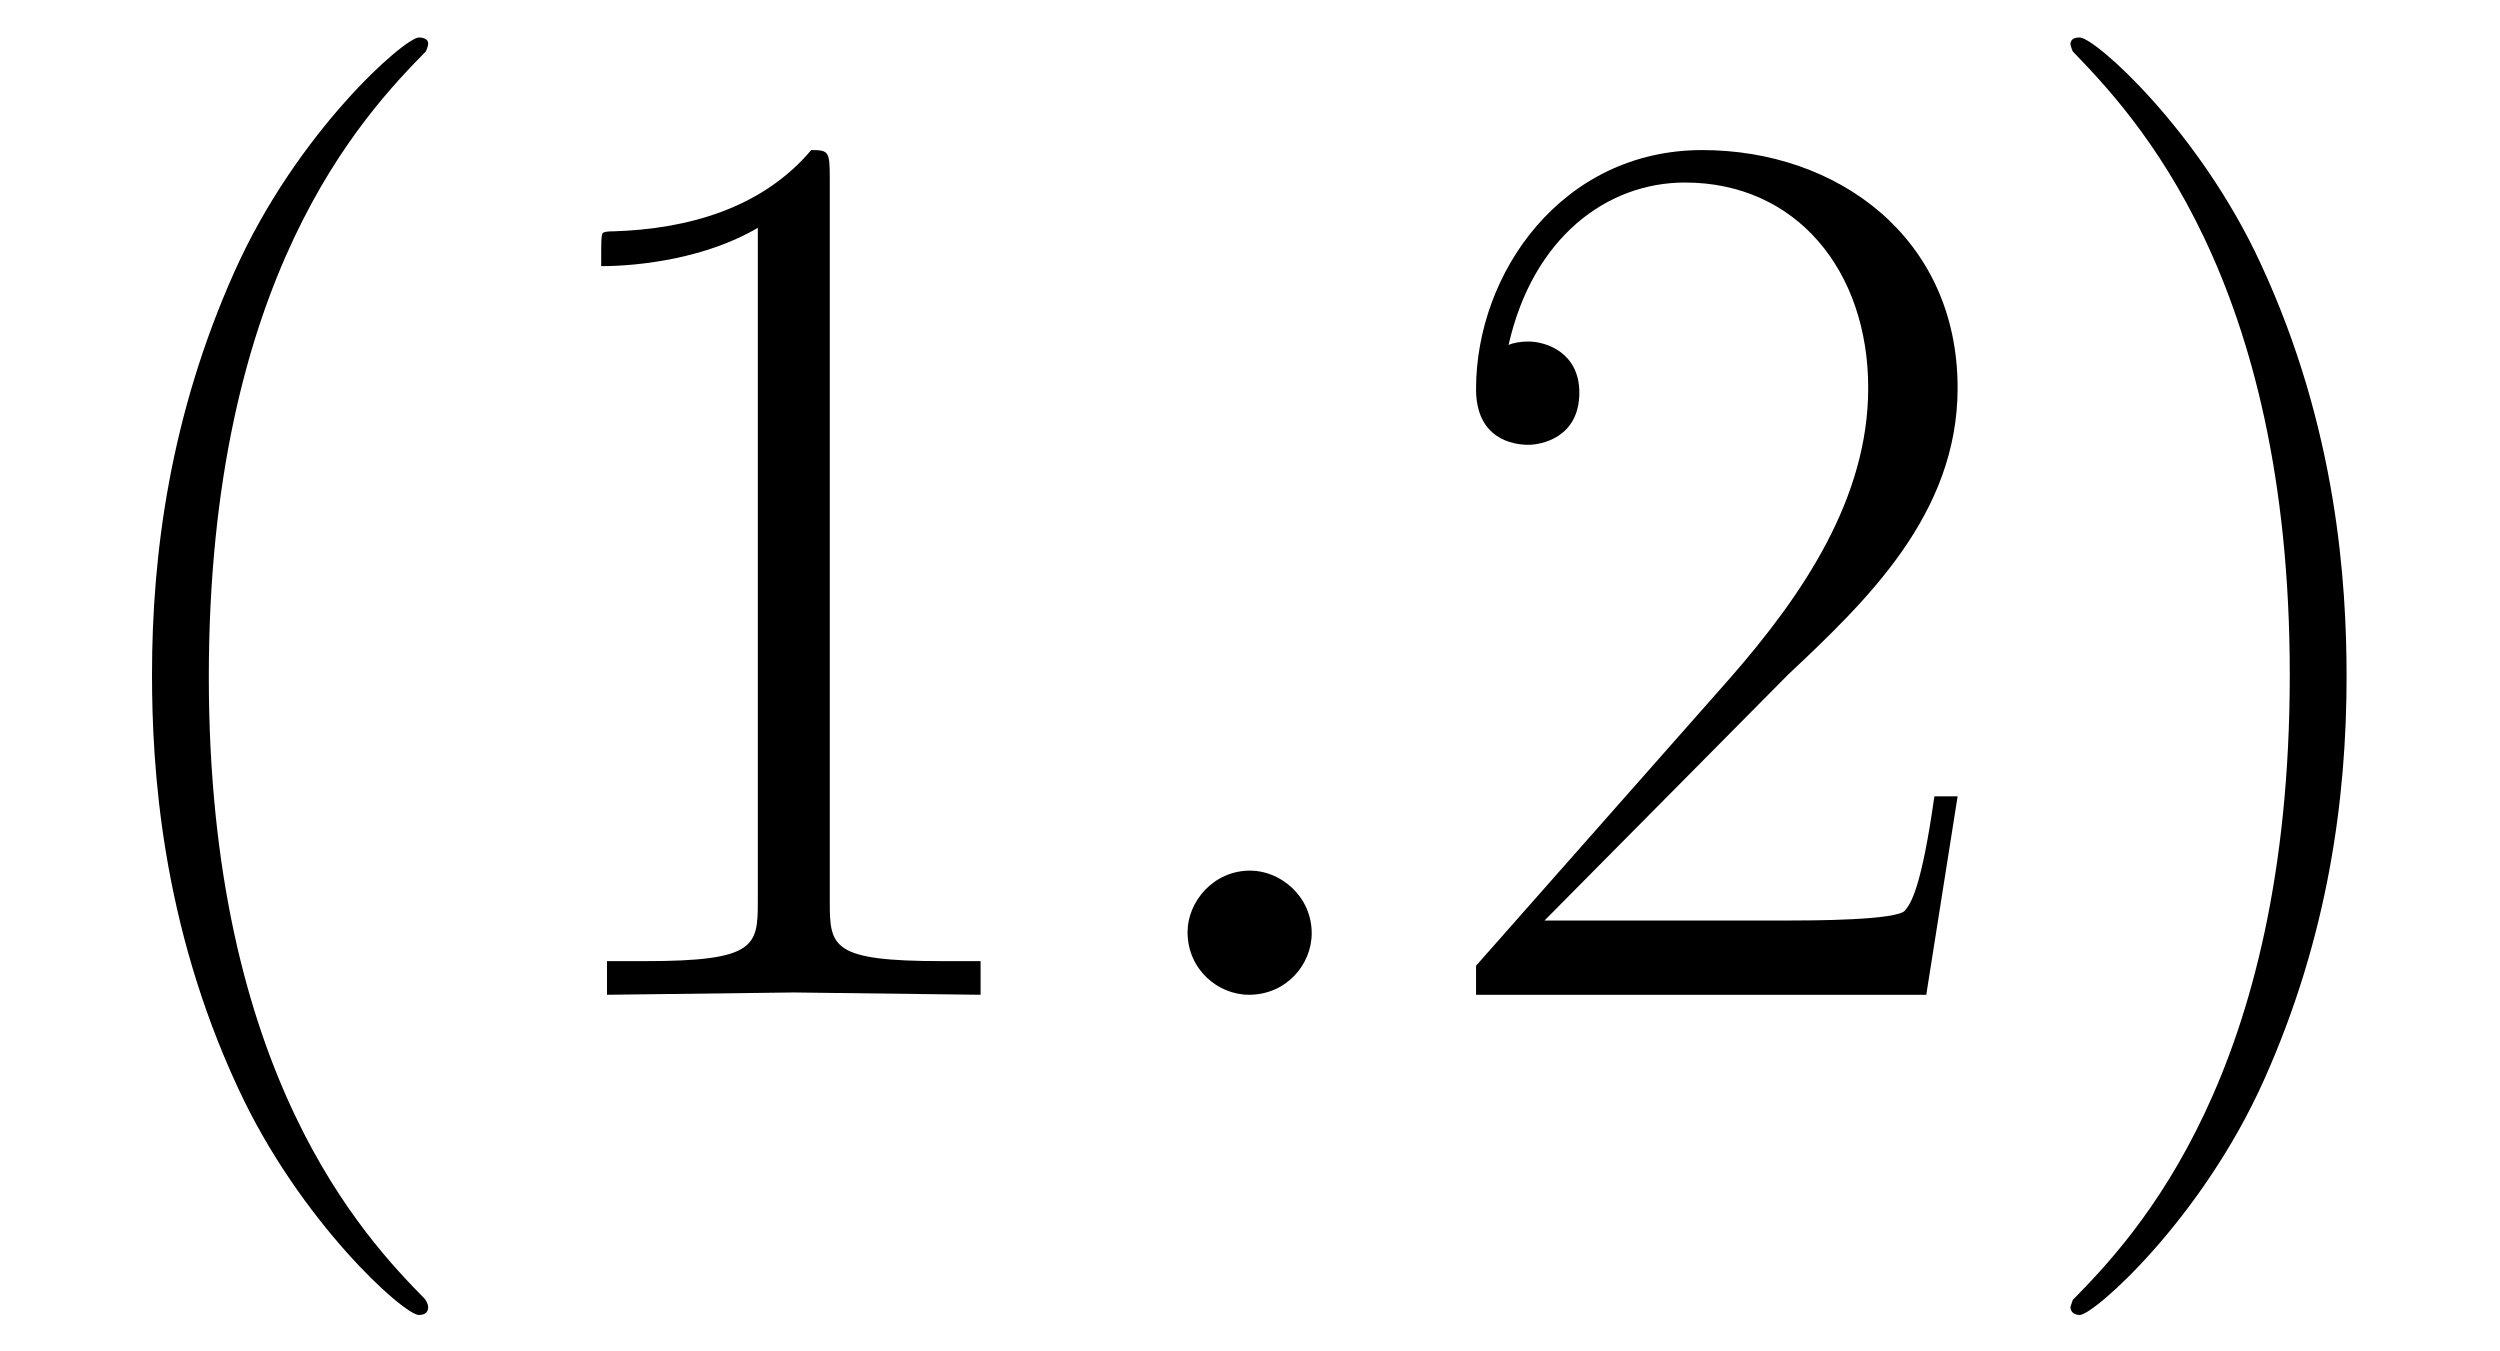
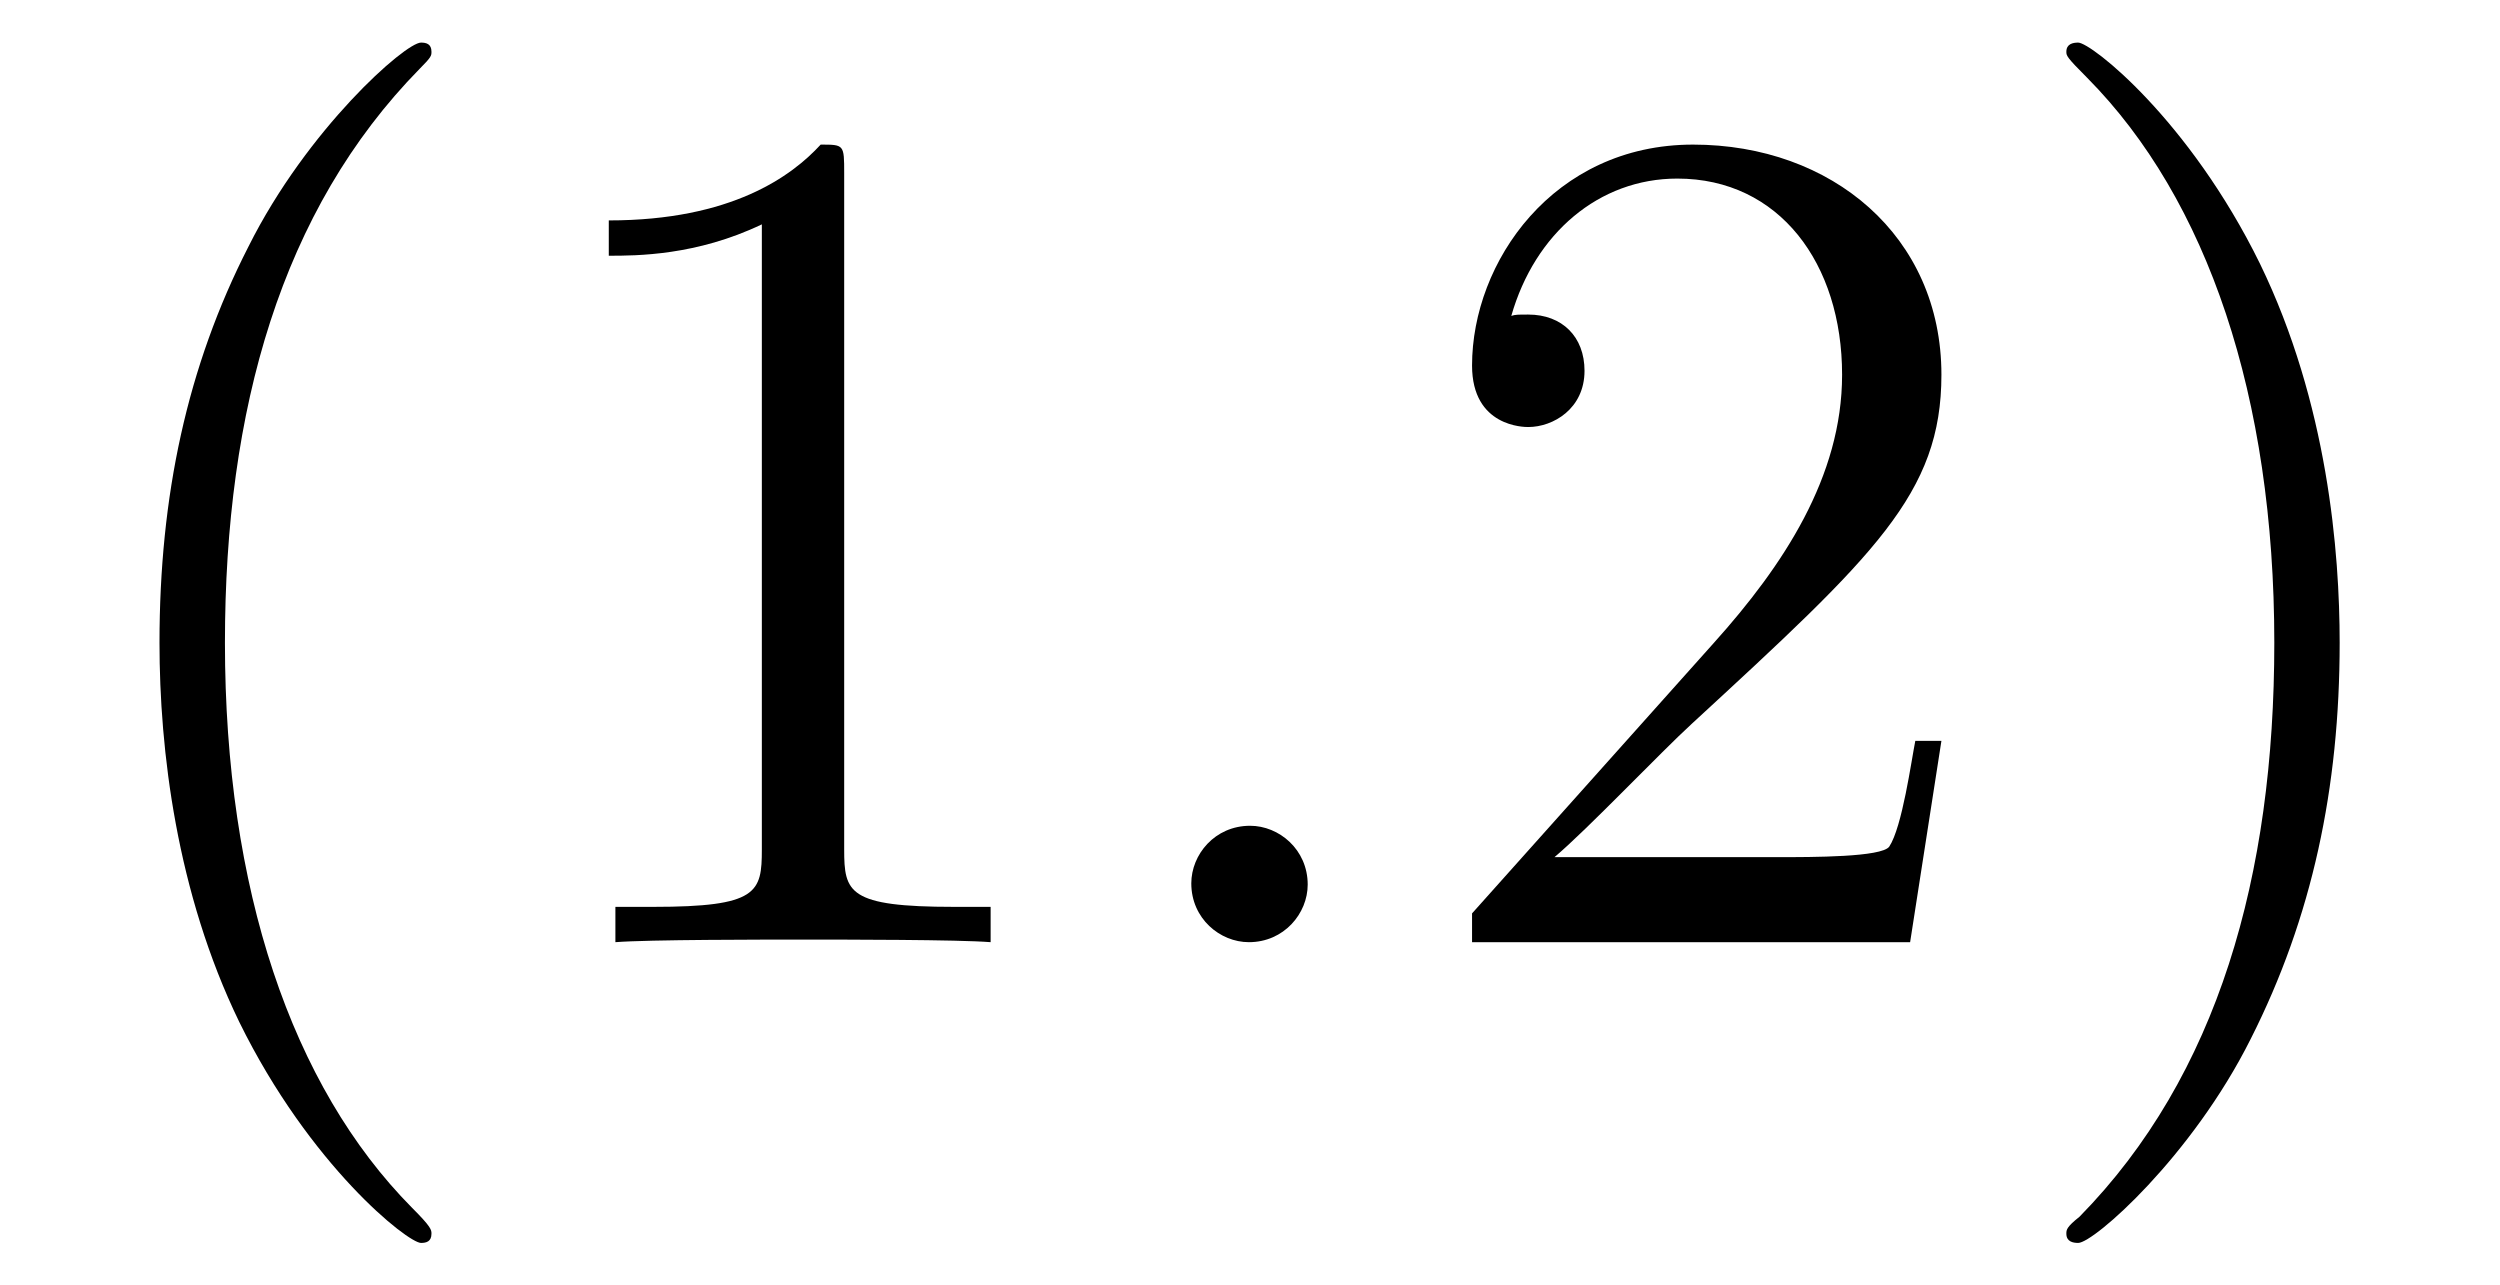
- <svg xmlns="http://www.w3.org/2000/svg" xmlns:xlink="http://www.w3.org/1999/xlink" viewBox="0 0 33.666 18.185" version="1.2">
+ <svg xmlns="http://www.w3.org/2000/svg" xmlns:xlink="http://www.w3.org/1999/xlink" viewBox="0 0 29.875 15.346" version="1.2">
  <defs>
    <g>
      <symbol overflow="visible" id="glyph0-0">
        <path style="stroke:none;" d="" />
      </symbol>
      <symbol overflow="visible" id="glyph0-1">
-         <path style="stroke:none;" d="M 5.266 4.203 C 5.266 4.203 5.266 4.156 5.219 4.094 C 4.422 3.281 2.312 1.078 2.312 -4.281 C 2.312 -9.656 4.391 -11.844 5.234 -12.703 C 5.234 -12.703 5.266 -12.766 5.266 -12.812 C 5.266 -12.859 5.219 -12.891 5.141 -12.891 C 4.953 -12.891 3.5 -11.625 2.656 -9.734 C 1.797 -7.812 1.547 -5.953 1.547 -4.312 C 1.547 -3.062 1.672 -0.969 2.703 1.25 C 3.531 3.047 4.938 4.312 5.141 4.312 C 5.234 4.312 5.266 4.266 5.266 4.203 Z M 5.266 4.203 " />
+         <path style="stroke:none;" d="M 4.656 3.484 C 4.656 3.438 4.656 3.406 4.422 3.172 C 2.984 1.719 2.188 -0.641 2.188 -3.578 C 2.188 -6.359 2.859 -8.75 4.516 -10.438 C 4.656 -10.578 4.656 -10.594 4.656 -10.641 C 4.656 -10.734 4.594 -10.75 4.531 -10.75 C 4.344 -10.75 3.172 -9.719 2.469 -8.312 C 1.734 -6.875 1.406 -5.328 1.406 -3.578 C 1.406 -2.297 1.609 -0.594 2.359 0.953 C 3.203 2.672 4.375 3.594 4.531 3.594 C 4.594 3.594 4.656 3.578 4.656 3.484 Z M 4.656 3.484 " />
      </symbol>
      <symbol overflow="visible" id="glyph0-2">
-         <path style="stroke:none;" d="M 6.609 0 L 6.609 -0.453 L 6.094 -0.453 C 4.609 -0.453 4.578 -0.641 4.578 -1.25 L 4.578 -11 C 4.578 -11.359 4.562 -11.375 4.328 -11.375 C 3.656 -10.578 2.641 -10.312 1.672 -10.281 C 1.625 -10.281 1.531 -10.281 1.516 -10.25 C 1.5 -10.203 1.5 -10.172 1.5 -9.812 C 2.031 -9.812 2.922 -9.922 3.609 -10.328 L 3.609 -1.25 C 3.609 -0.656 3.578 -0.453 2.094 -0.453 L 1.578 -0.453 L 1.578 0 L 4.094 -0.031 Z M 6.609 0 " />
+         <path style="stroke:none;" d="M 5.875 0 L 5.875 -0.422 L 5.438 -0.422 C 4.172 -0.422 4.125 -0.594 4.125 -1.109 L 4.125 -9.188 C 4.125 -9.531 4.125 -9.531 3.844 -9.531 C 3.5 -9.156 2.781 -8.625 1.312 -8.625 L 1.312 -8.203 C 1.641 -8.203 2.359 -8.203 3.141 -8.578 L 3.141 -1.109 C 3.141 -0.594 3.094 -0.422 1.844 -0.422 L 1.391 -0.422 L 1.391 0 C 1.781 -0.031 3.172 -0.031 3.641 -0.031 C 4.109 -0.031 5.5 -0.031 5.875 0 Z M 5.875 0 " />
      </symbol>
      <symbol overflow="visible" id="glyph0-3">
-         <path style="stroke:none;" d="M 7.188 -2.672 L 6.875 -2.672 C 6.703 -1.453 6.562 -1.234 6.484 -1.141 C 6.406 -1 5.172 -1 4.922 -1 L 1.625 -1 L 4.906 -4.312 C 5.953 -5.297 7.188 -6.469 7.188 -8.172 C 7.188 -10.203 5.562 -11.375 3.75 -11.375 C 1.859 -11.375 0.703 -9.719 0.703 -8.156 C 0.703 -7.484 1.203 -7.406 1.406 -7.406 C 1.578 -7.406 2.094 -7.5 2.094 -8.109 C 2.094 -8.641 1.656 -8.797 1.406 -8.797 C 1.312 -8.797 1.203 -8.781 1.141 -8.75 C 1.469 -10.203 2.469 -10.938 3.516 -10.938 C 5.016 -10.938 5.984 -9.75 5.984 -8.172 C 5.984 -6.688 5.109 -5.391 4.125 -4.266 L 0.703 -0.391 L 0.703 0 L 6.766 0 Z M 7.188 -2.672 " />
+         <path style="stroke:none;" d="M 6.312 -2.406 L 6 -2.406 C 5.953 -2.172 5.844 -1.375 5.688 -1.141 C 5.594 -1.016 4.781 -1.016 4.344 -1.016 L 1.688 -1.016 C 2.078 -1.344 2.953 -2.266 3.328 -2.609 C 5.516 -4.625 6.312 -5.359 6.312 -6.781 C 6.312 -8.438 5 -9.531 3.344 -9.531 C 1.672 -9.531 0.703 -8.125 0.703 -6.891 C 0.703 -6.156 1.328 -6.156 1.375 -6.156 C 1.672 -6.156 2.047 -6.375 2.047 -6.828 C 2.047 -7.234 1.781 -7.5 1.375 -7.5 C 1.25 -7.5 1.219 -7.5 1.172 -7.484 C 1.453 -8.469 2.219 -9.125 3.156 -9.125 C 4.375 -9.125 5.125 -8.109 5.125 -6.781 C 5.125 -5.562 4.422 -4.5 3.594 -3.578 L 0.703 -0.344 L 0.703 0 L 5.938 0 Z M 6.312 -2.406 " />
      </symbol>
      <symbol overflow="visible" id="glyph0-4">
-         <path style="stroke:none;" d="M 4.531 -4.281 C 4.531 -5.531 4.406 -7.625 3.375 -9.844 C 2.547 -11.641 1.141 -12.891 0.938 -12.891 C 0.875 -12.891 0.812 -12.875 0.812 -12.797 C 0.812 -12.797 0.828 -12.734 0.844 -12.703 C 1.672 -11.844 3.766 -9.656 3.766 -4.312 C 3.766 1.062 1.688 3.25 0.844 4.109 C 0.828 4.156 0.812 4.203 0.812 4.203 C 0.812 4.281 0.875 4.312 0.938 4.312 C 1.125 4.312 2.578 3.031 3.422 1.141 C 4.281 -0.781 4.531 -2.641 4.531 -4.281 Z M 4.531 -4.281 " />
+         <path style="stroke:none;" d="M 4.047 -3.578 C 4.047 -4.656 3.906 -6.438 3.094 -8.109 C 2.25 -9.828 1.078 -10.75 0.922 -10.75 C 0.859 -10.75 0.781 -10.734 0.781 -10.641 C 0.781 -10.594 0.781 -10.578 1.031 -10.328 C 2.469 -8.875 3.266 -6.516 3.266 -3.578 C 3.266 -0.797 2.594 1.594 0.938 3.281 C 0.781 3.406 0.781 3.438 0.781 3.484 C 0.781 3.578 0.859 3.594 0.922 3.594 C 1.109 3.594 2.281 2.562 2.984 1.156 C 3.719 -0.297 4.047 -1.844 4.047 -3.578 Z M 4.047 -3.578 " />
      </symbol>
      <symbol overflow="visible" id="glyph1-0">
        <path style="stroke:none;" d="" />
      </symbol>
      <symbol overflow="visible" id="glyph1-1">
-         <path style="stroke:none;" d="M 3.172 -0.828 C 3.172 -1.328 2.75 -1.672 2.344 -1.672 C 1.844 -1.672 1.5 -1.25 1.5 -0.844 C 1.5 -0.344 1.906 0 2.328 0 C 2.828 0 3.172 -0.406 3.172 -0.828 Z M 3.172 -0.828 " />
+         <path style="stroke:none;" d="M 2.641 -0.688 C 2.641 -1.109 2.297 -1.391 1.953 -1.391 C 1.531 -1.391 1.25 -1.047 1.25 -0.703 C 1.25 -0.281 1.594 0 1.938 0 C 2.359 0 2.641 -0.344 2.641 -0.688 Z M 2.641 -0.688 " />
      </symbol>
    </g>
  </defs>
  <g id="surface1">
    <g style="fill:rgb(0%,0%,0%);fill-opacity:1;">
-       <use xlink:href="#glyph0-1" x="0.5" y="13.396" />
-       <use xlink:href="#glyph0-2" x="6.596" y="13.396" />
+       <use xlink:href="#glyph0-1" x="0.5" y="11.259" />
+       <use xlink:href="#glyph0-2" x="5.963" y="11.259" />
    </g>
    <g style="fill:rgb(0%,0%,0%);fill-opacity:1;">
-       <use xlink:href="#glyph1-1" x="14.492" y="13.396" />
+       <use xlink:href="#glyph1-1" x="12.986" y="11.259" />
    </g>
    <g style="fill:rgb(0%,0%,0%);fill-opacity:1;">
-       <use xlink:href="#glyph0-3" x="19.174" y="13.396" />
-       <use xlink:href="#glyph0-4" x="27.069" y="13.396" />
+       <use xlink:href="#glyph0-3" x="16.888" y="11.259" />
+       <use xlink:href="#glyph0-4" x="23.912" y="11.259" />
    </g>
  </g>
</svg>
